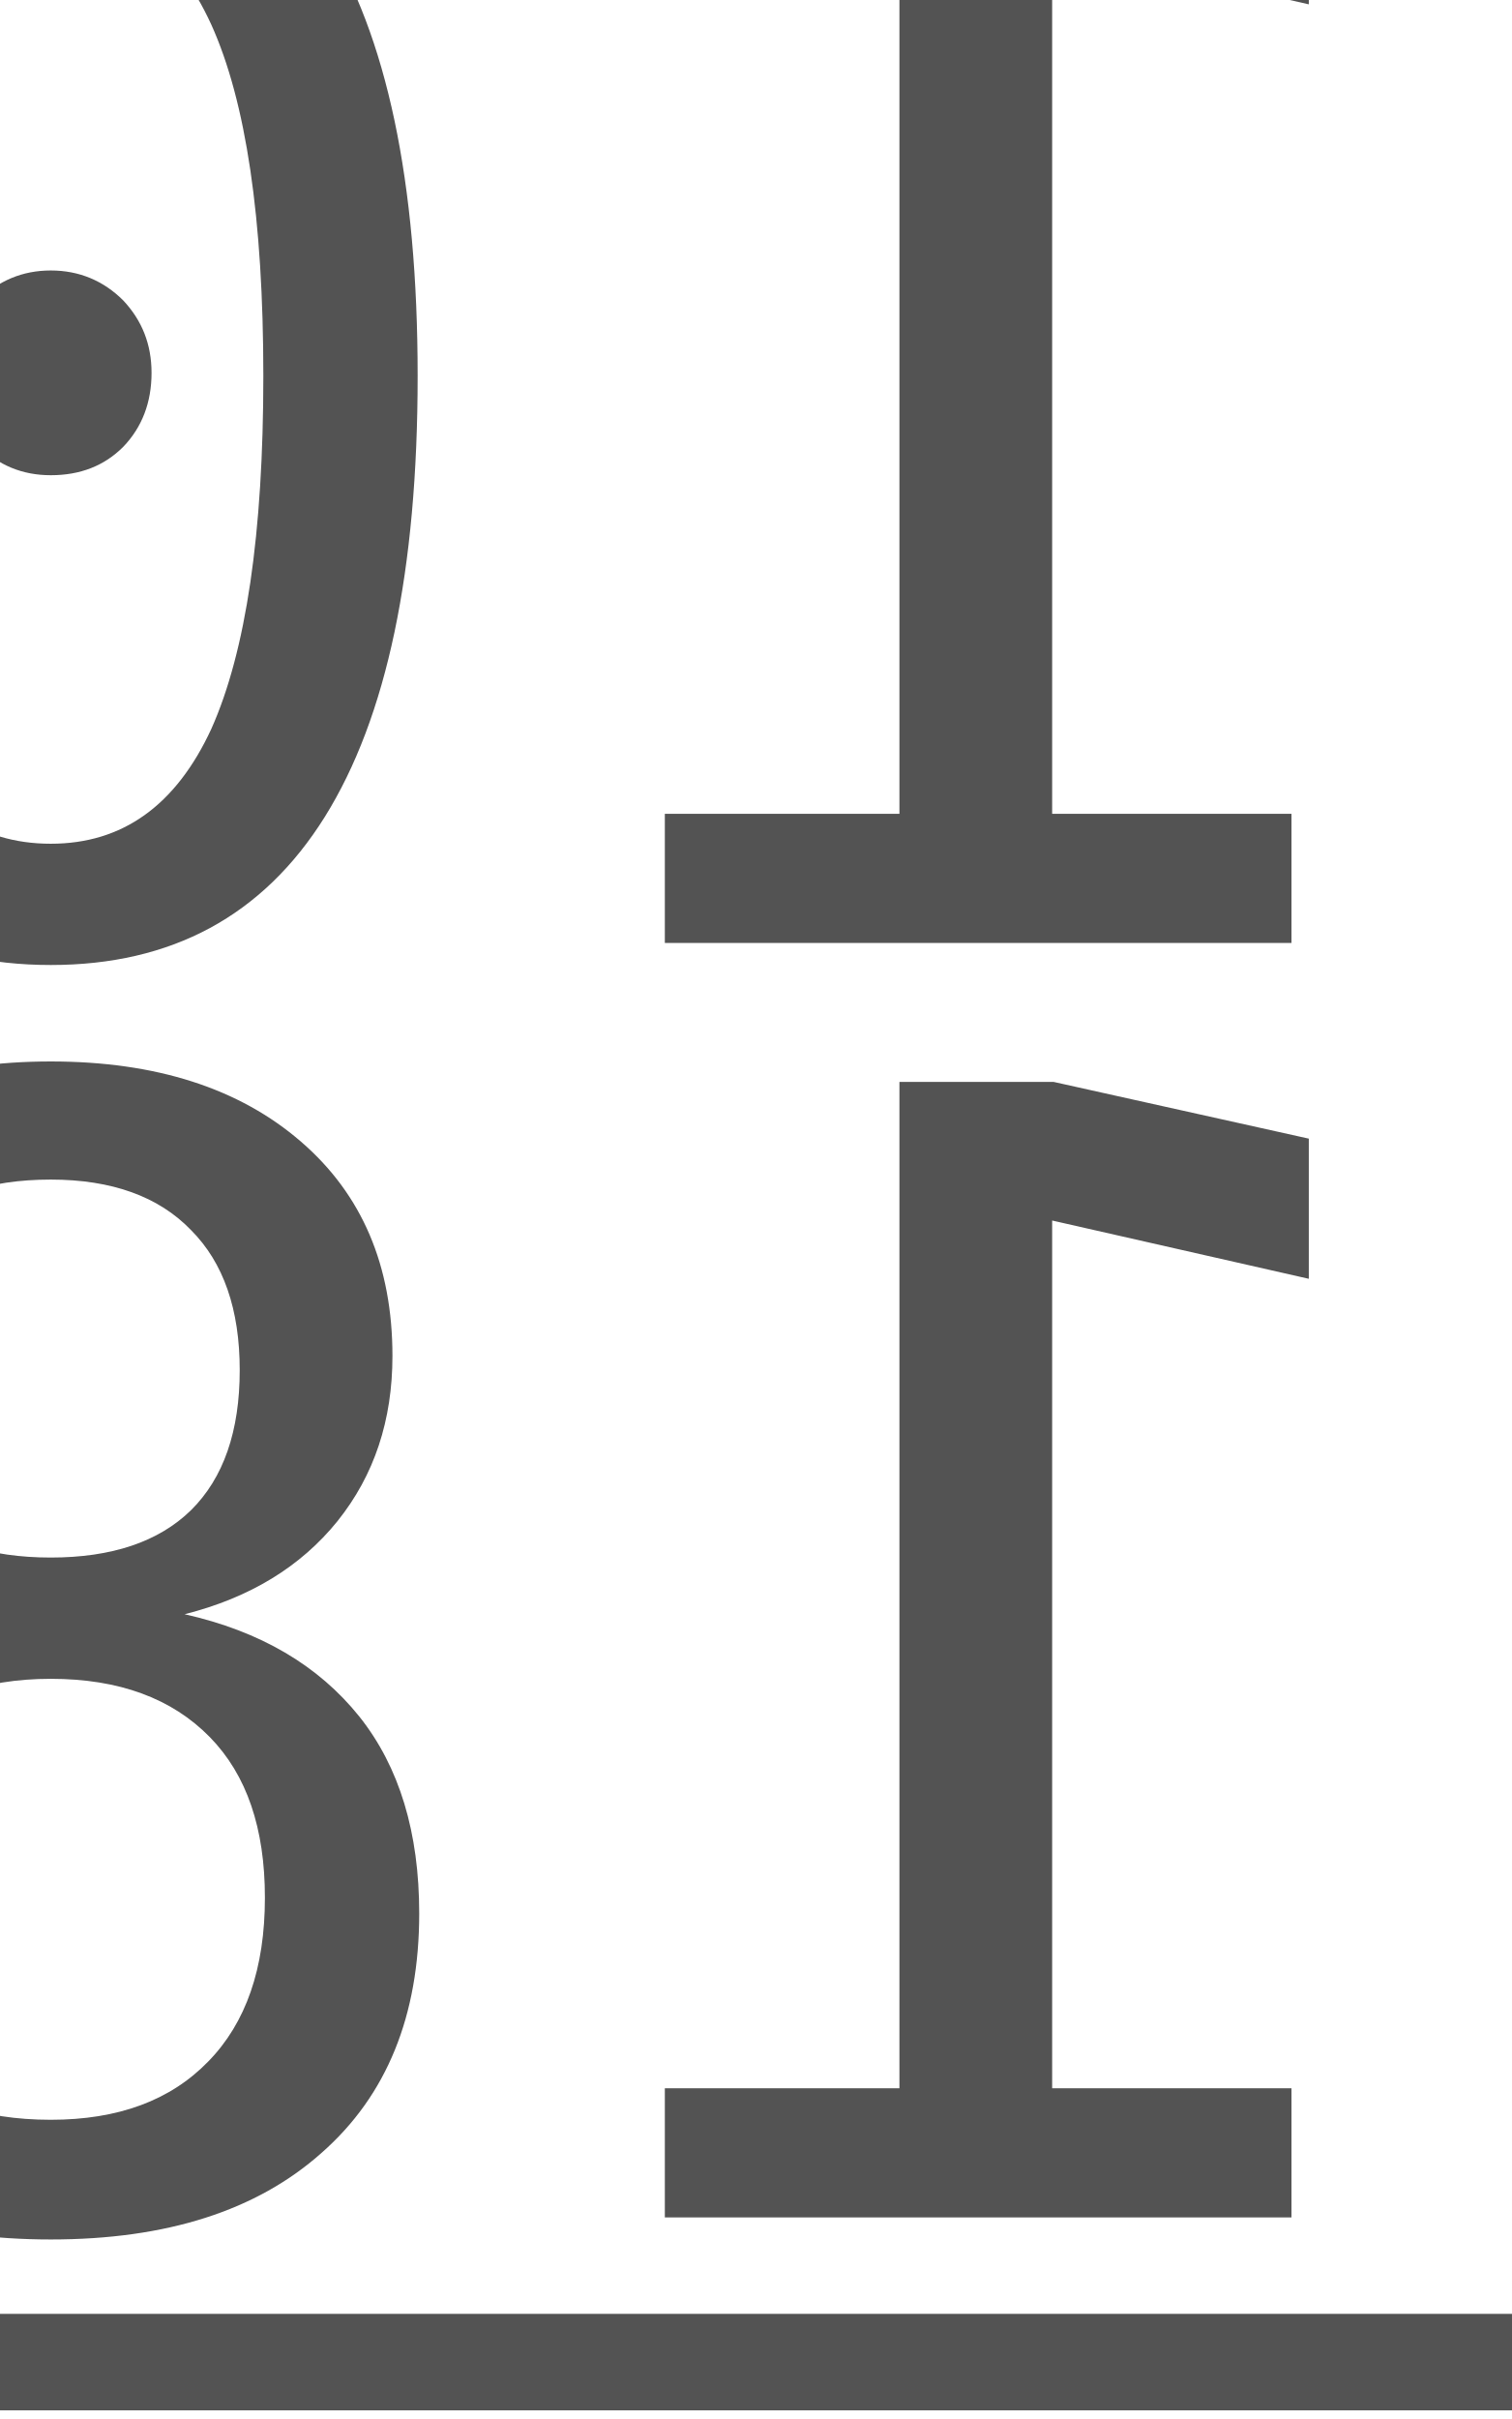
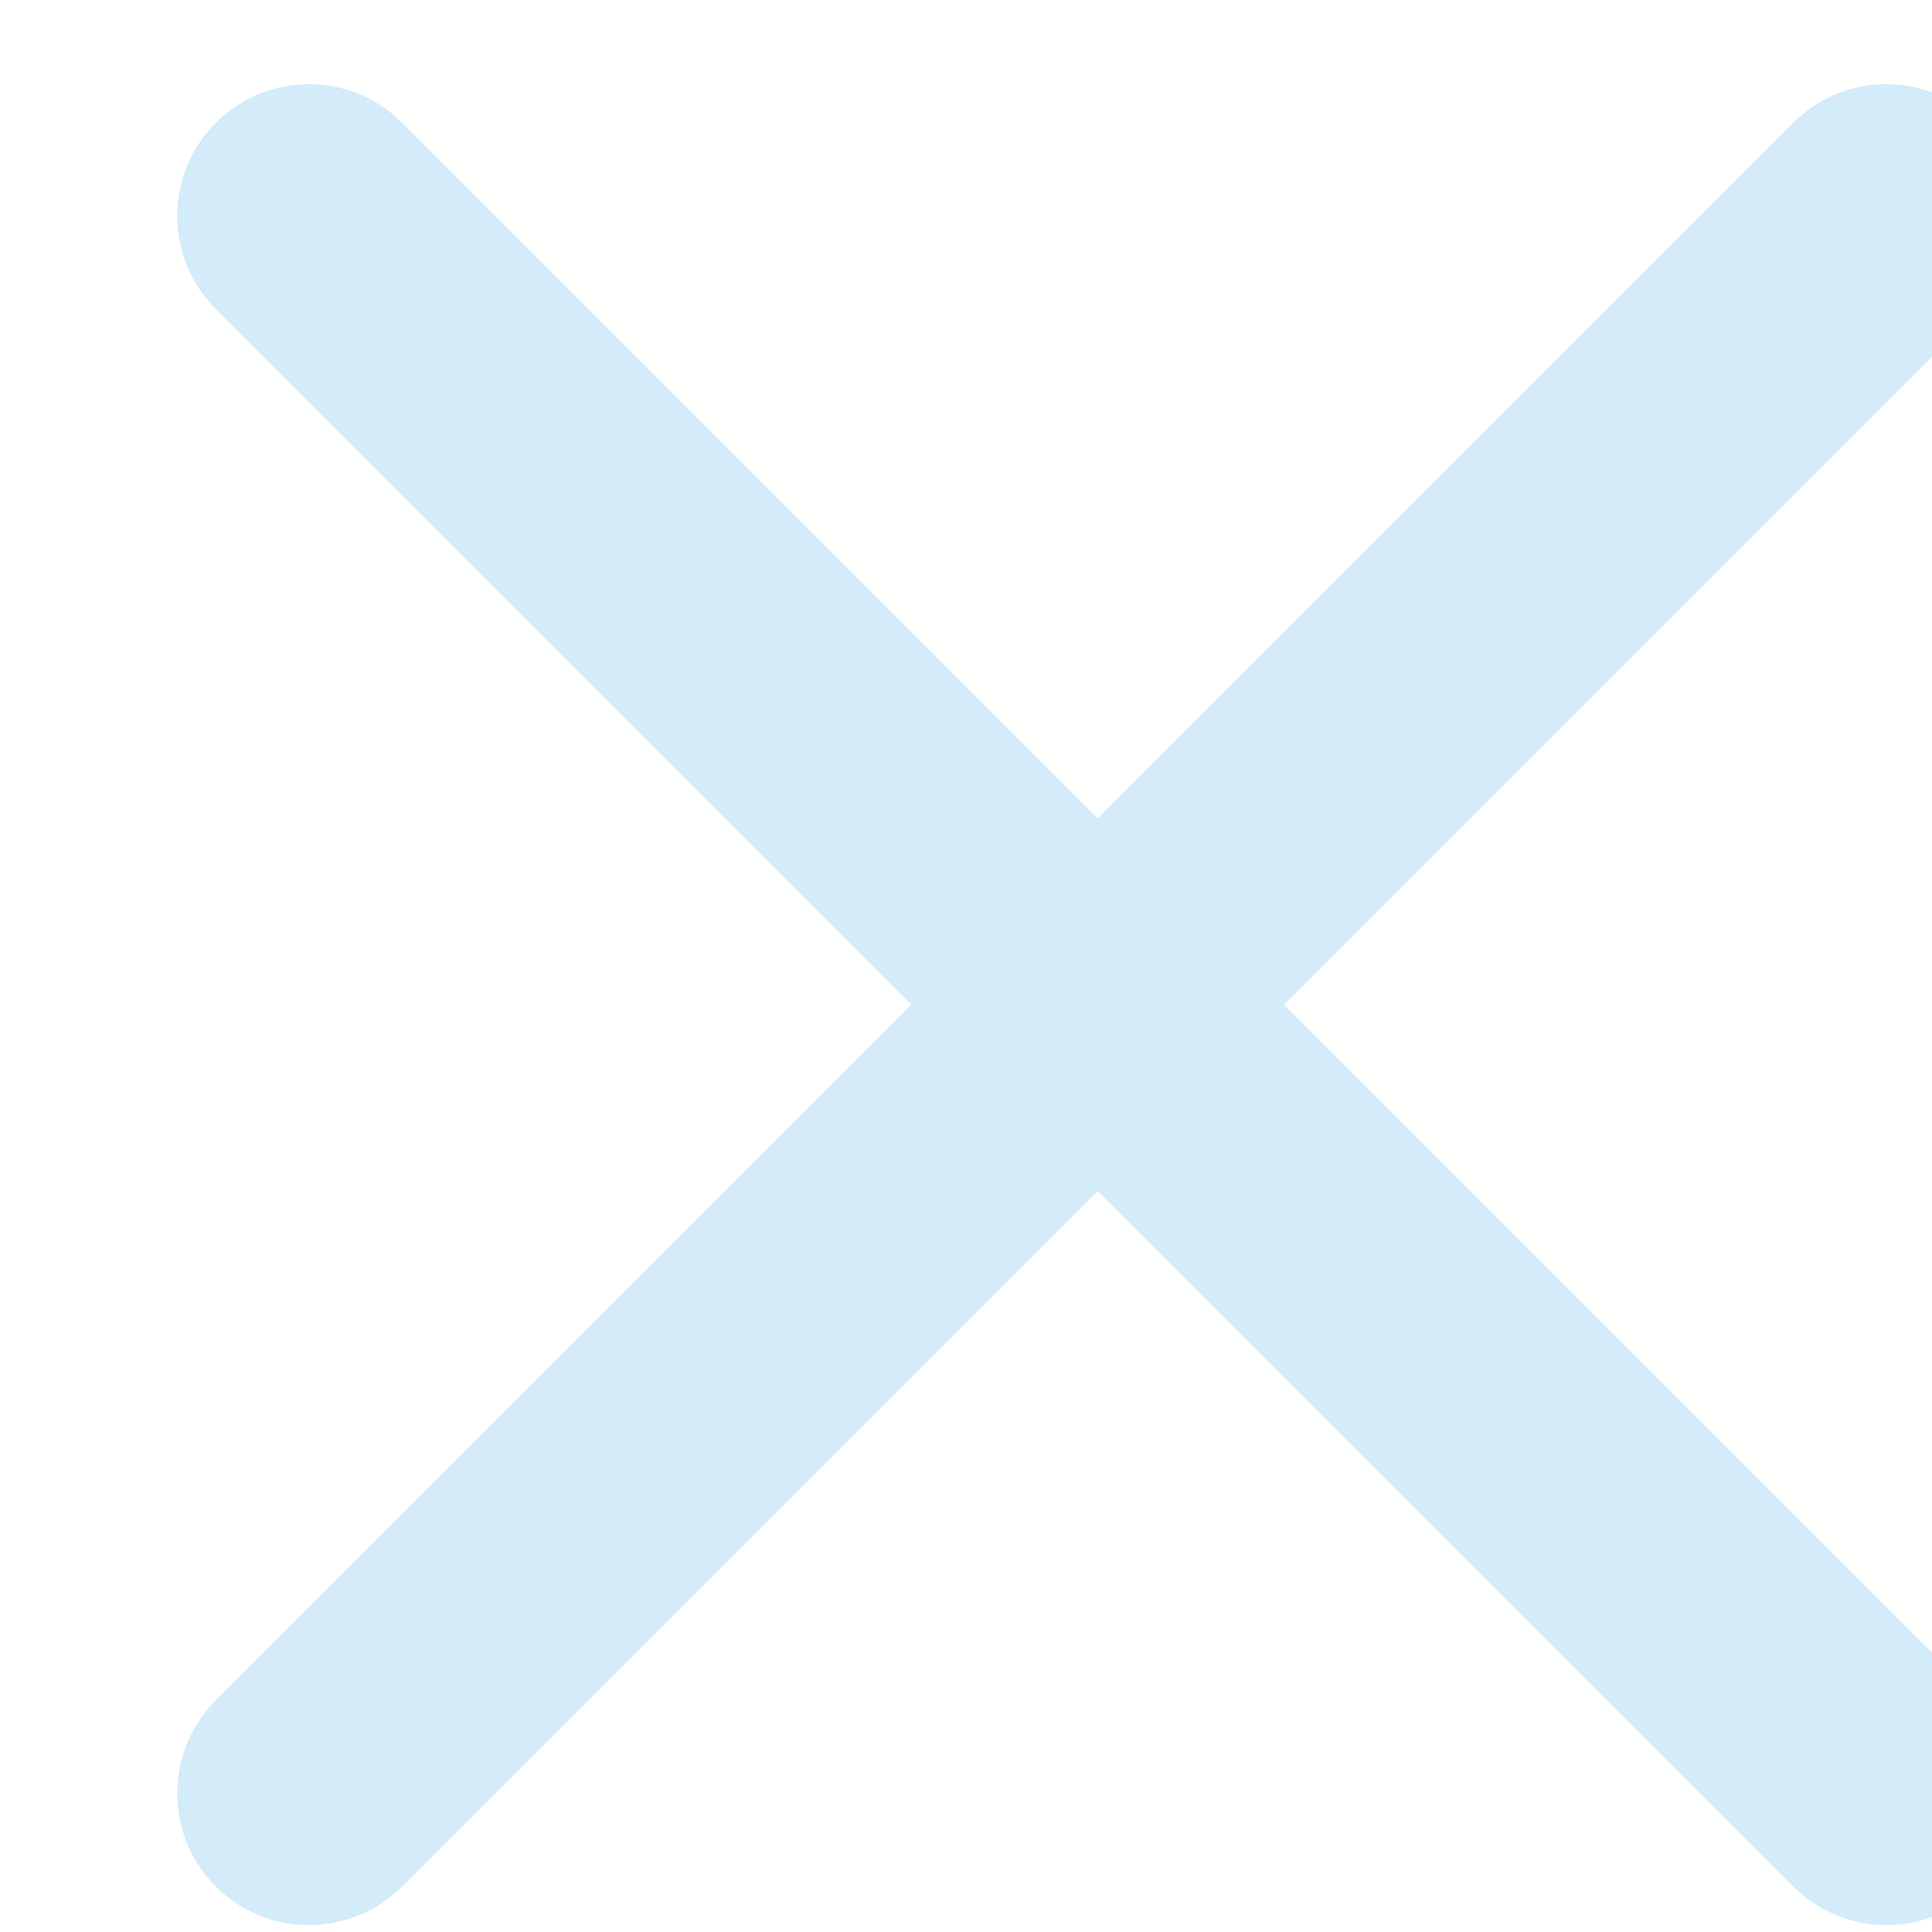
- <svg xmlns="http://www.w3.org/2000/svg" width="15" height="24" viewBox="0 0 15 24">
-   <text fill="#535353" fill-rule="evenodd" font-family="SFProText-Semibold, SF Pro Text" font-size="34" font-weight="500" letter-spacing="-.816" transform="matrix(-1 0 0 1 18 -10)">
-     <tspan x=".28" y="32">􀆊</tspan>
-   </text>
+ <svg xmlns="http://www.w3.org/2000/svg" width="22" height="22" viewBox="0 0 22 22">
+   <g fill="#D4EBF9" fill-rule="evenodd">
+     <path d="M14.621 11.44l7.94-7.94a1.5 1.5 0 0 0-2.122-2.12l-9 9a1.5 1.5 0 0 0 0 2.12l9 9a1.5 1.5 0 0 0 2.122-2.12l-7.94-7.94z" />
+     <path d="M10.379 11.44L2.439 3.5a1.5 1.5 0 0 1 2.122-2.12l9 9a1.5 1.5 0 0 1 0 2.12l-9 9a1.5 1.5 0 0 1-2.122-2.12l7.94-7.94z" />
+   </g>
</svg>
